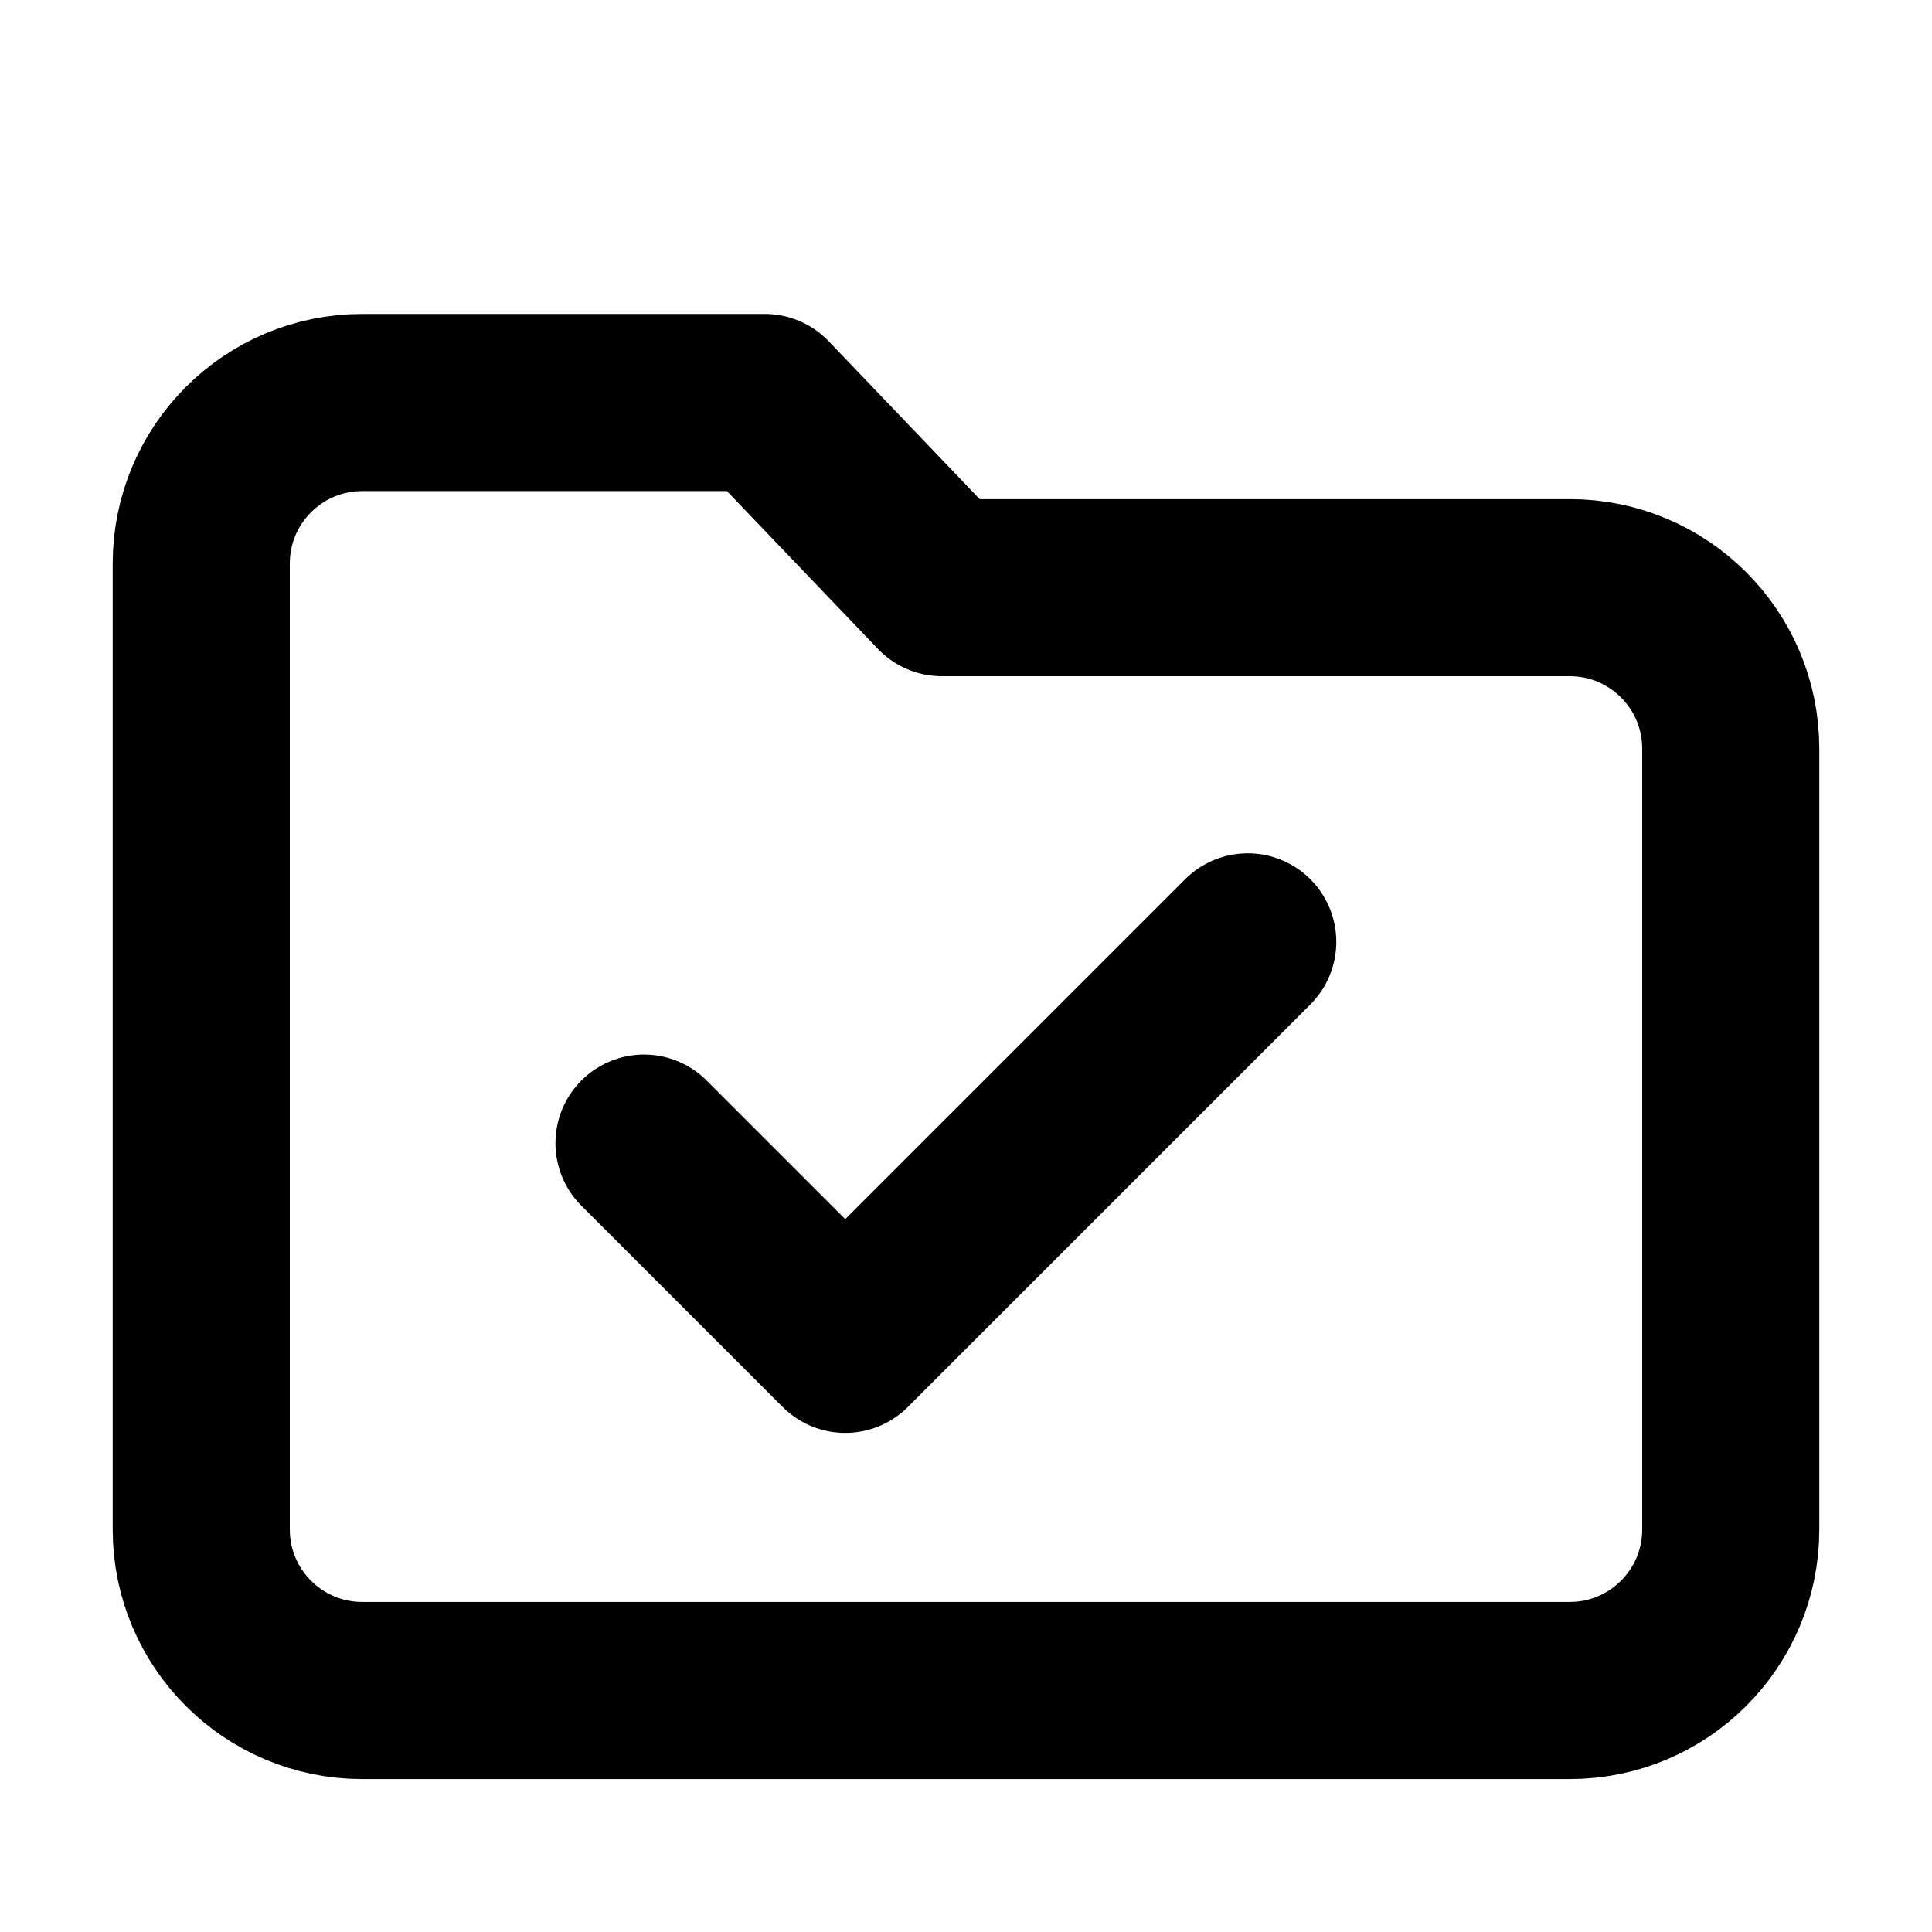
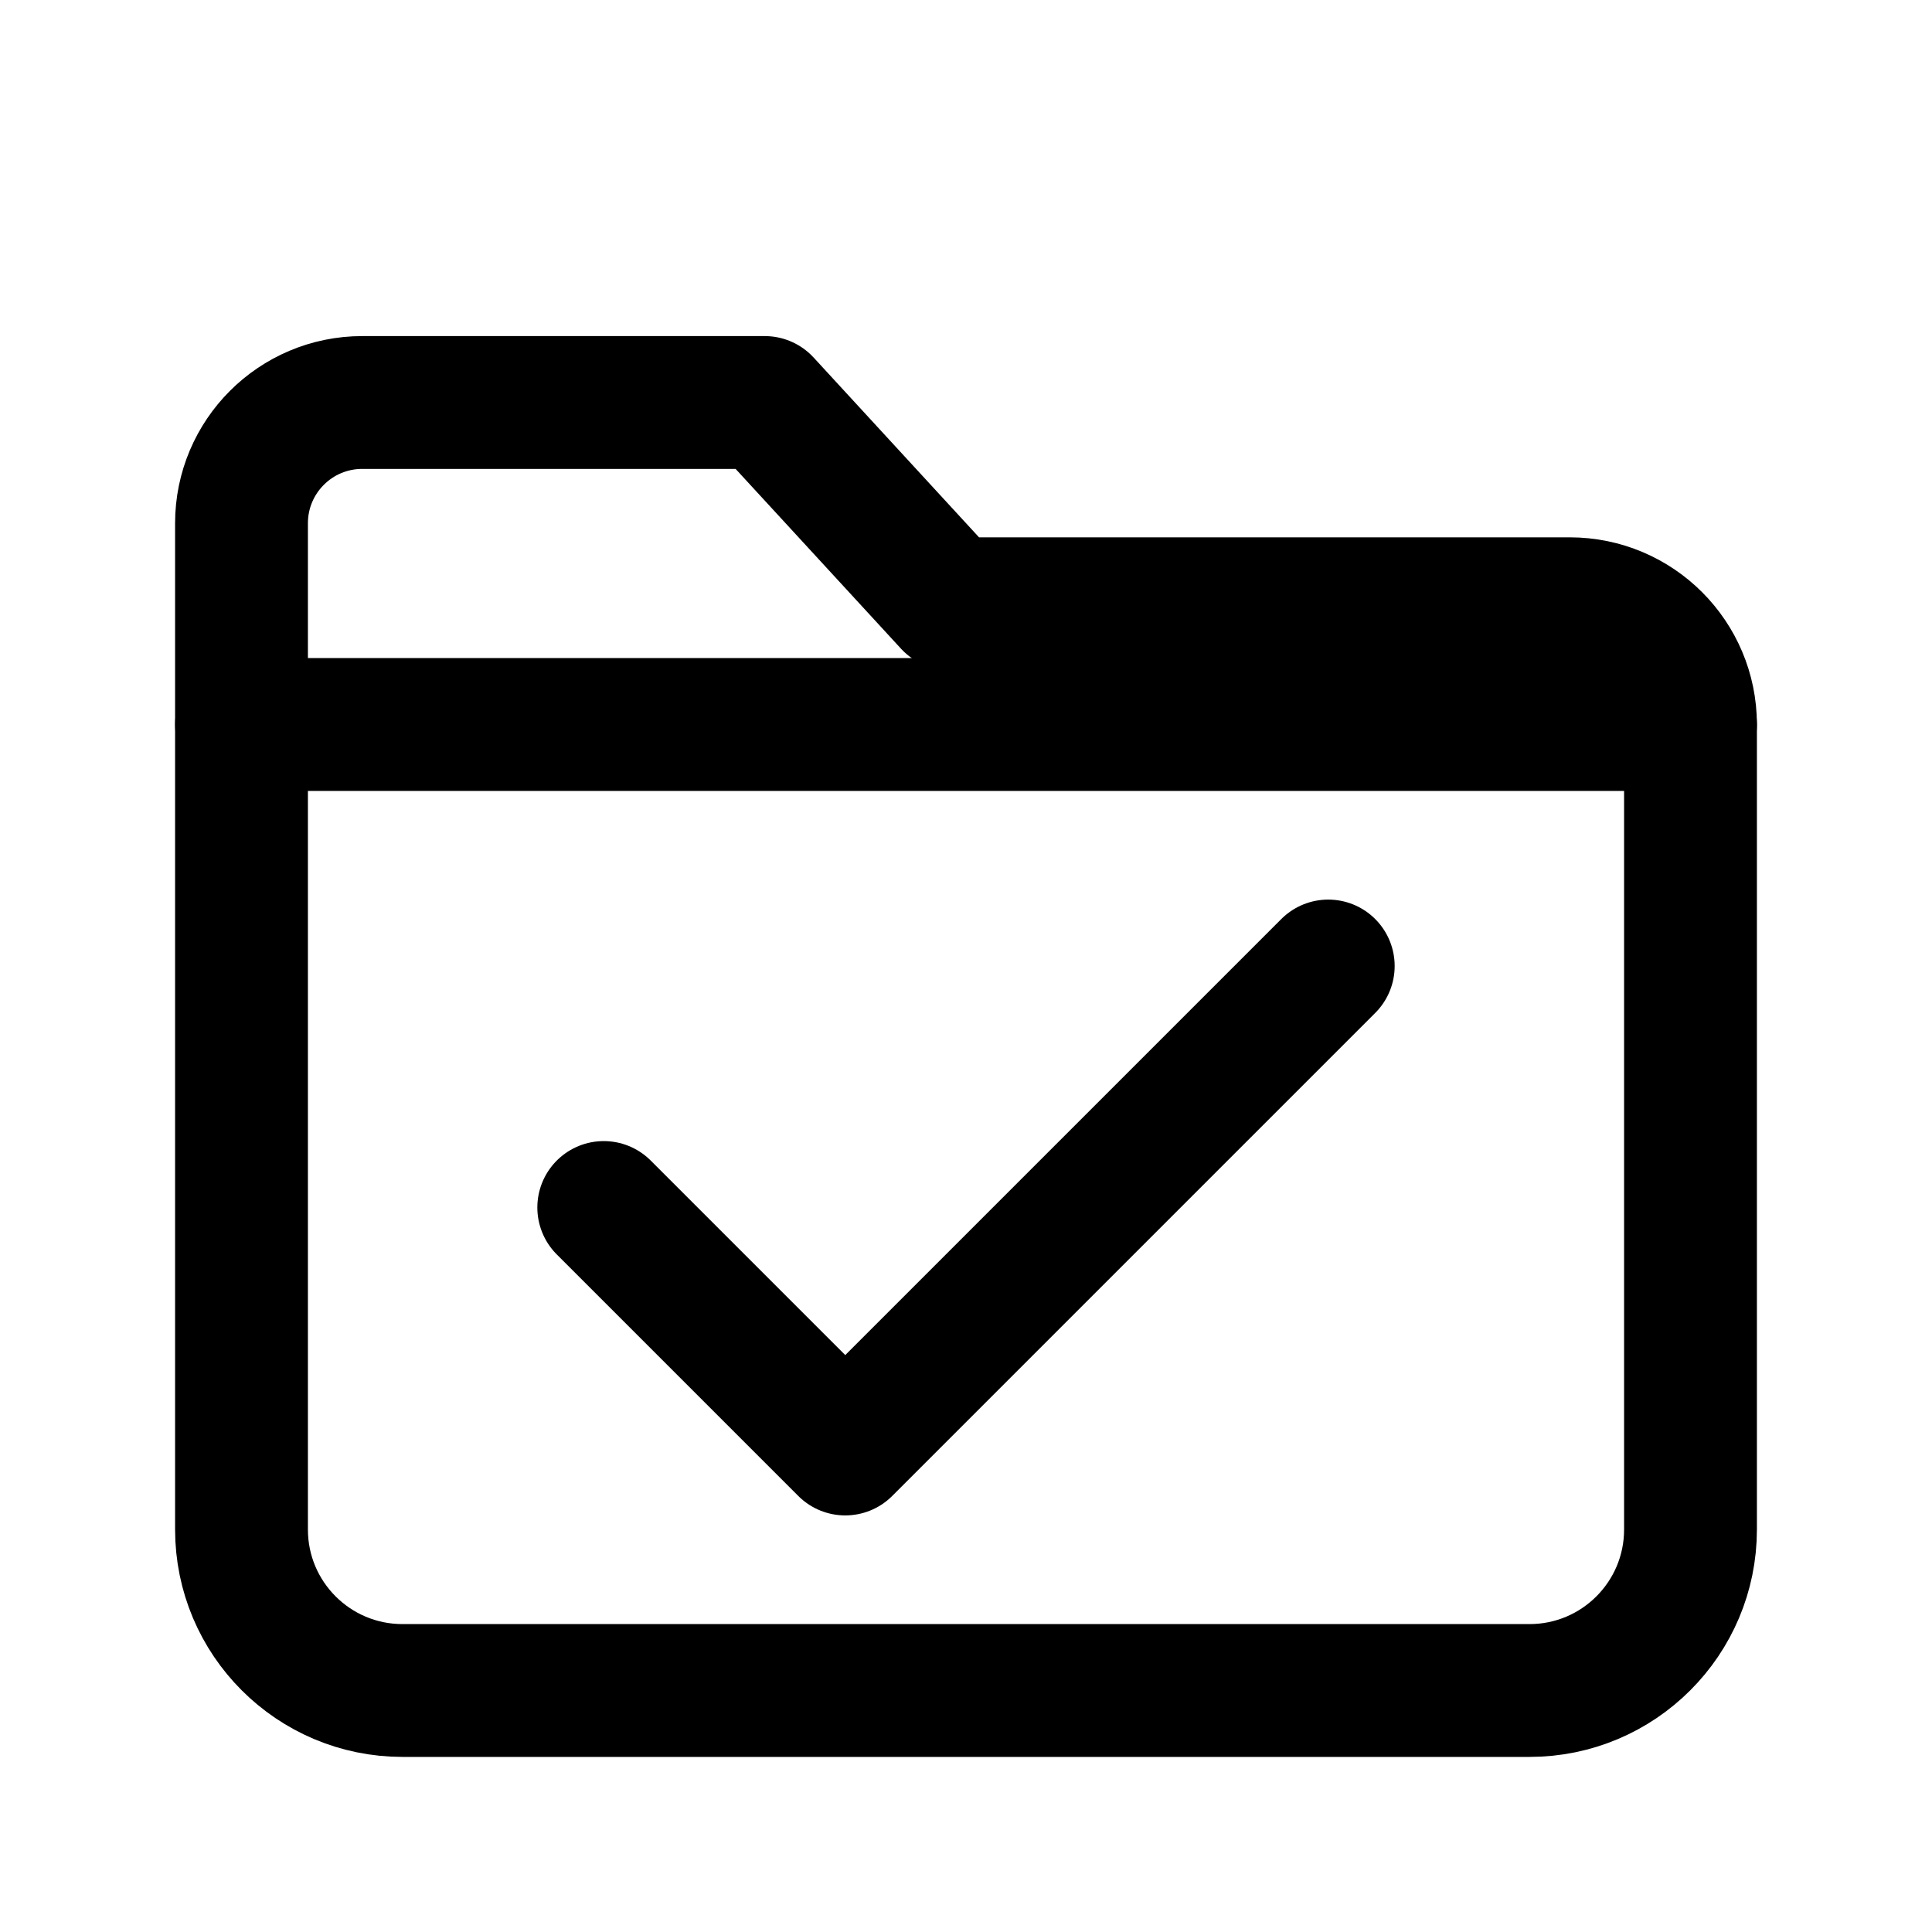
- <svg xmlns="http://www.w3.org/2000/svg" viewBox="0 0 24 24" fill="none" stroke="currentColor" stroke-width="2.2" stroke-linecap="round" stroke-linejoin="round">
-   <path d="M2.5 7a2 2 0 0 1 2-2h5l2.2 2.3H19.5a2 2 0 0 1 2 2V19a2 2 0 0 1-2 2h-15a2 2 0 0 1-2-2z" />
-   <path d="m8 14.2 2.5 2.5 5-5" />
+ <svg xmlns="http://www.w3.org/2000/svg" viewBox="0 0 24 24" fill="none" stroke="currentColor" stroke-width="1.65" stroke-linecap="round" stroke-linejoin="round">
+   <path d="M3 9V6.5A1.5 1.5 0 0 1 4.5 5h5l2.3 2.5h7.7A1.5 1.5 0 0 1 21 9" />
+   <path d="M3 9h18v10a2 2 0 0 1-2 2H5a2 2 0 0 1-2-2z" />
+   <path d="m7.5 15 3 3 6-6" />
</svg>
